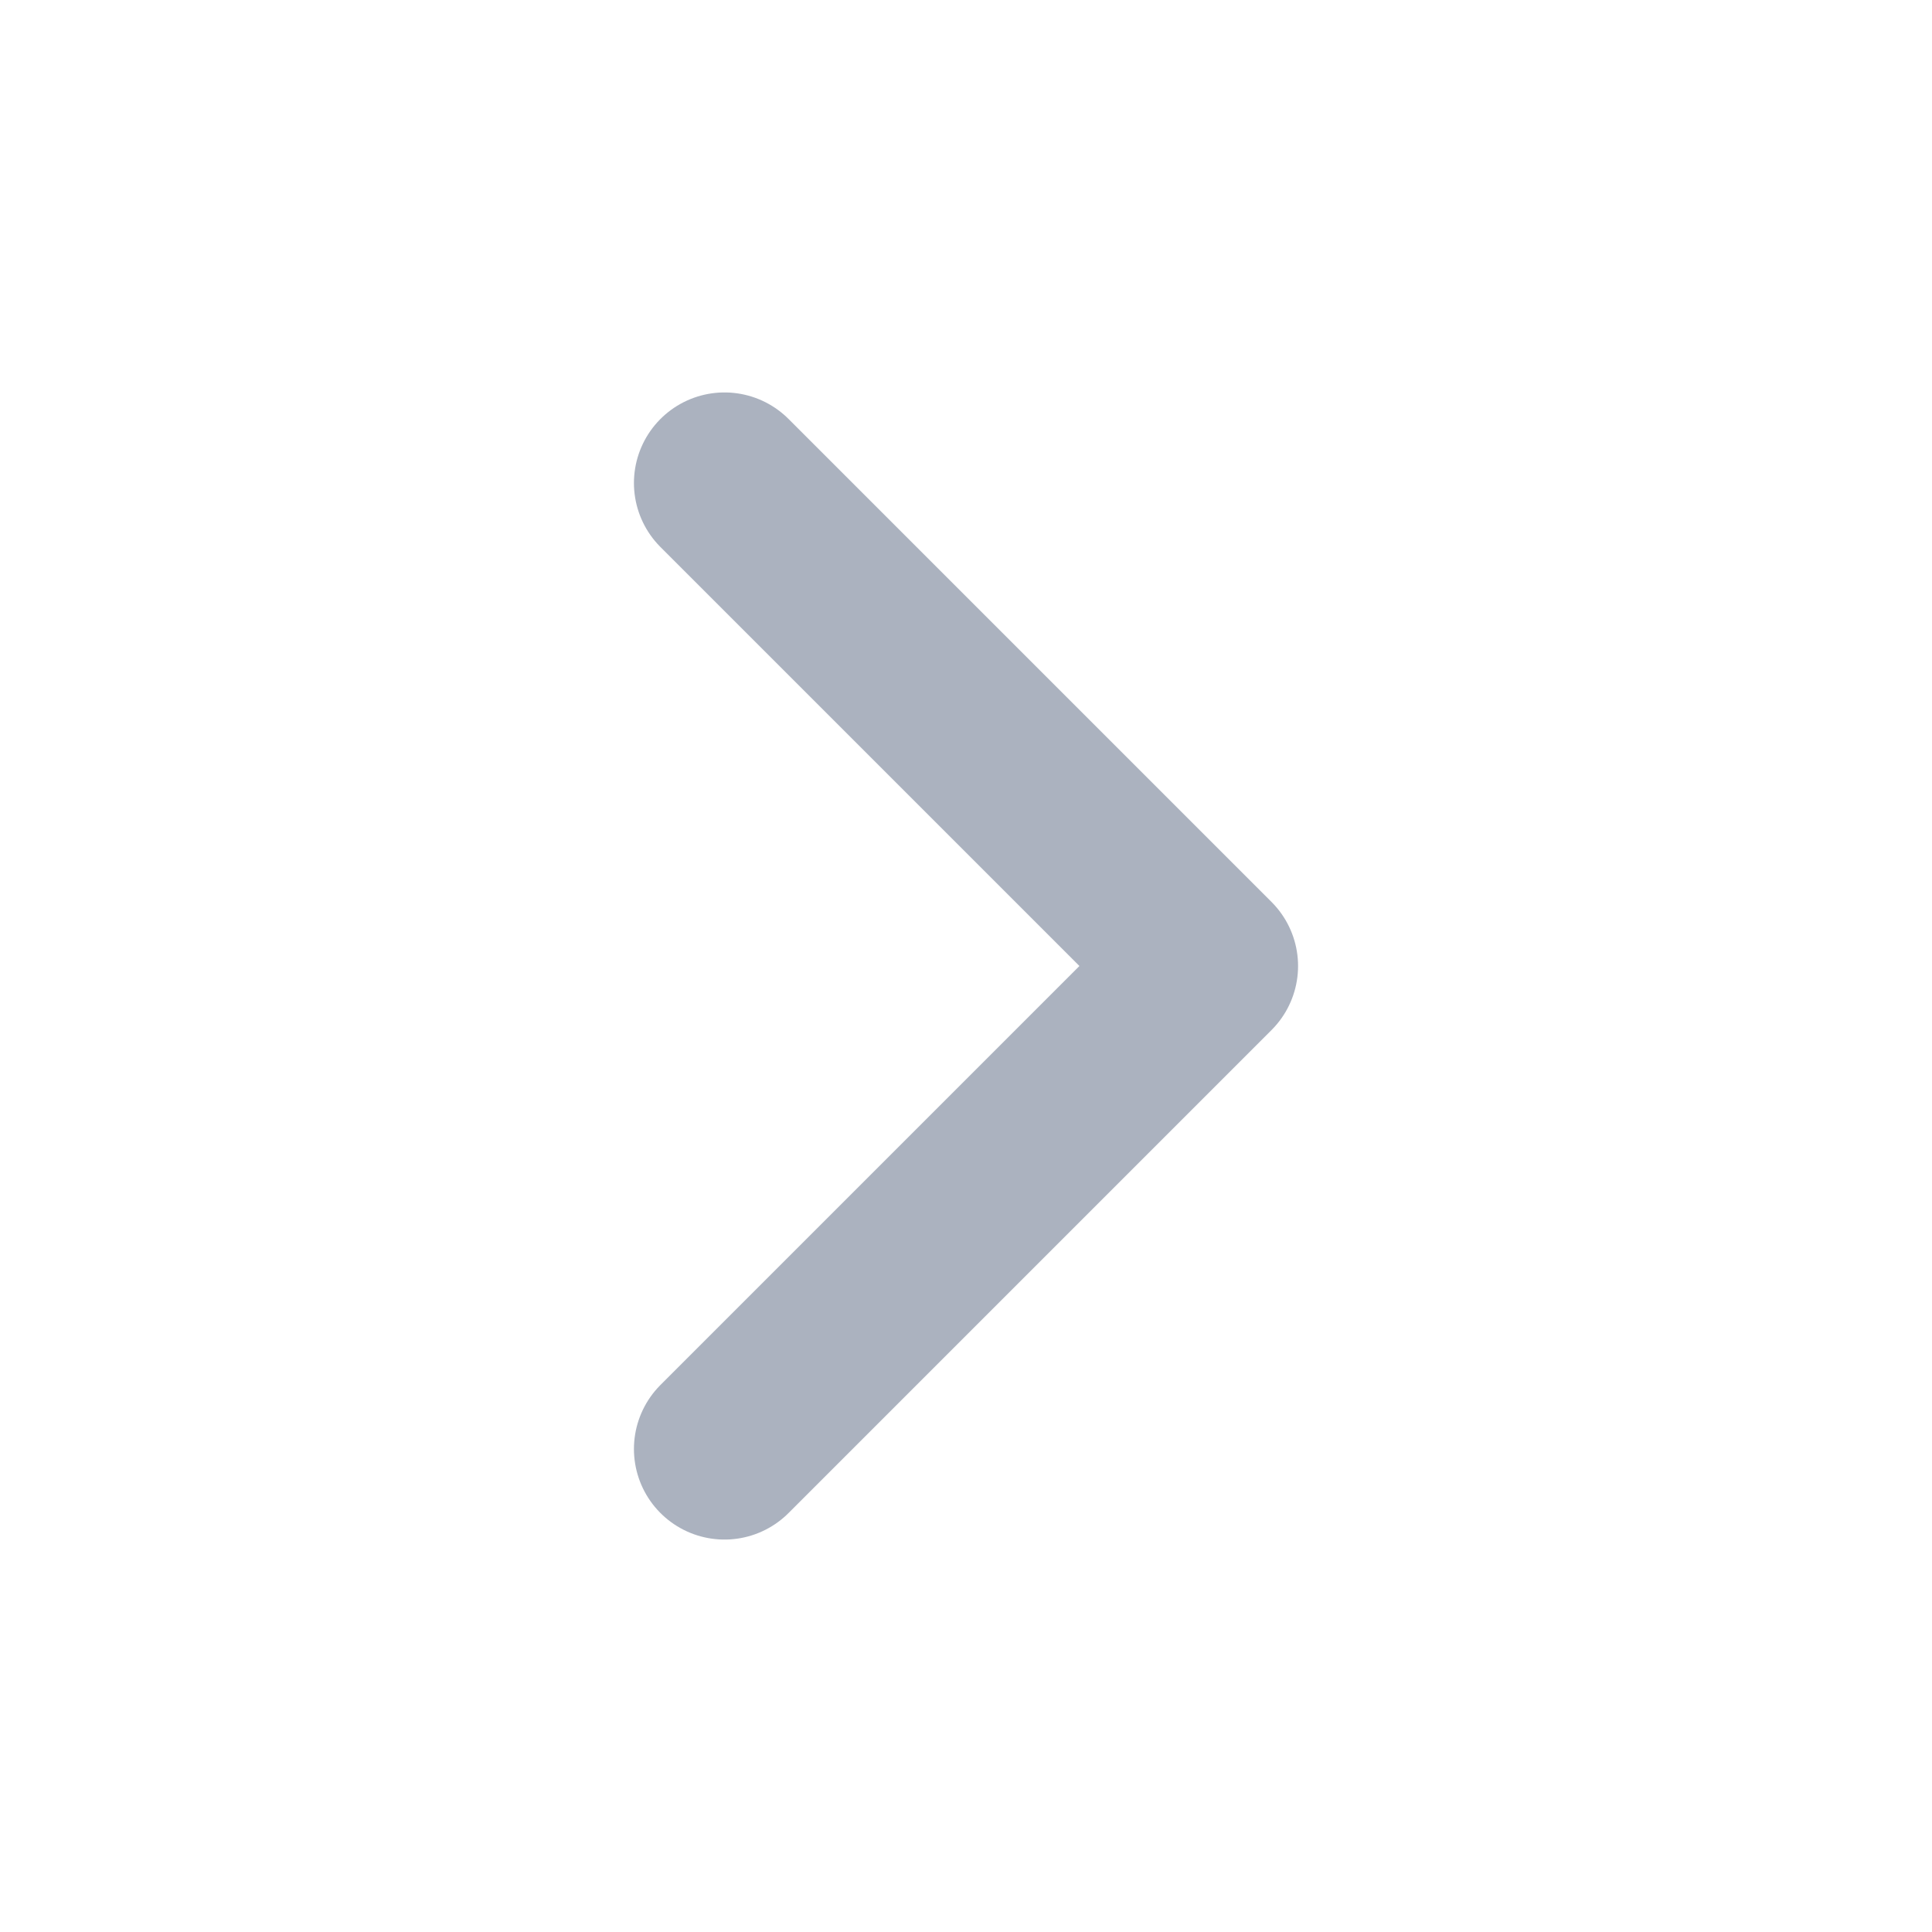
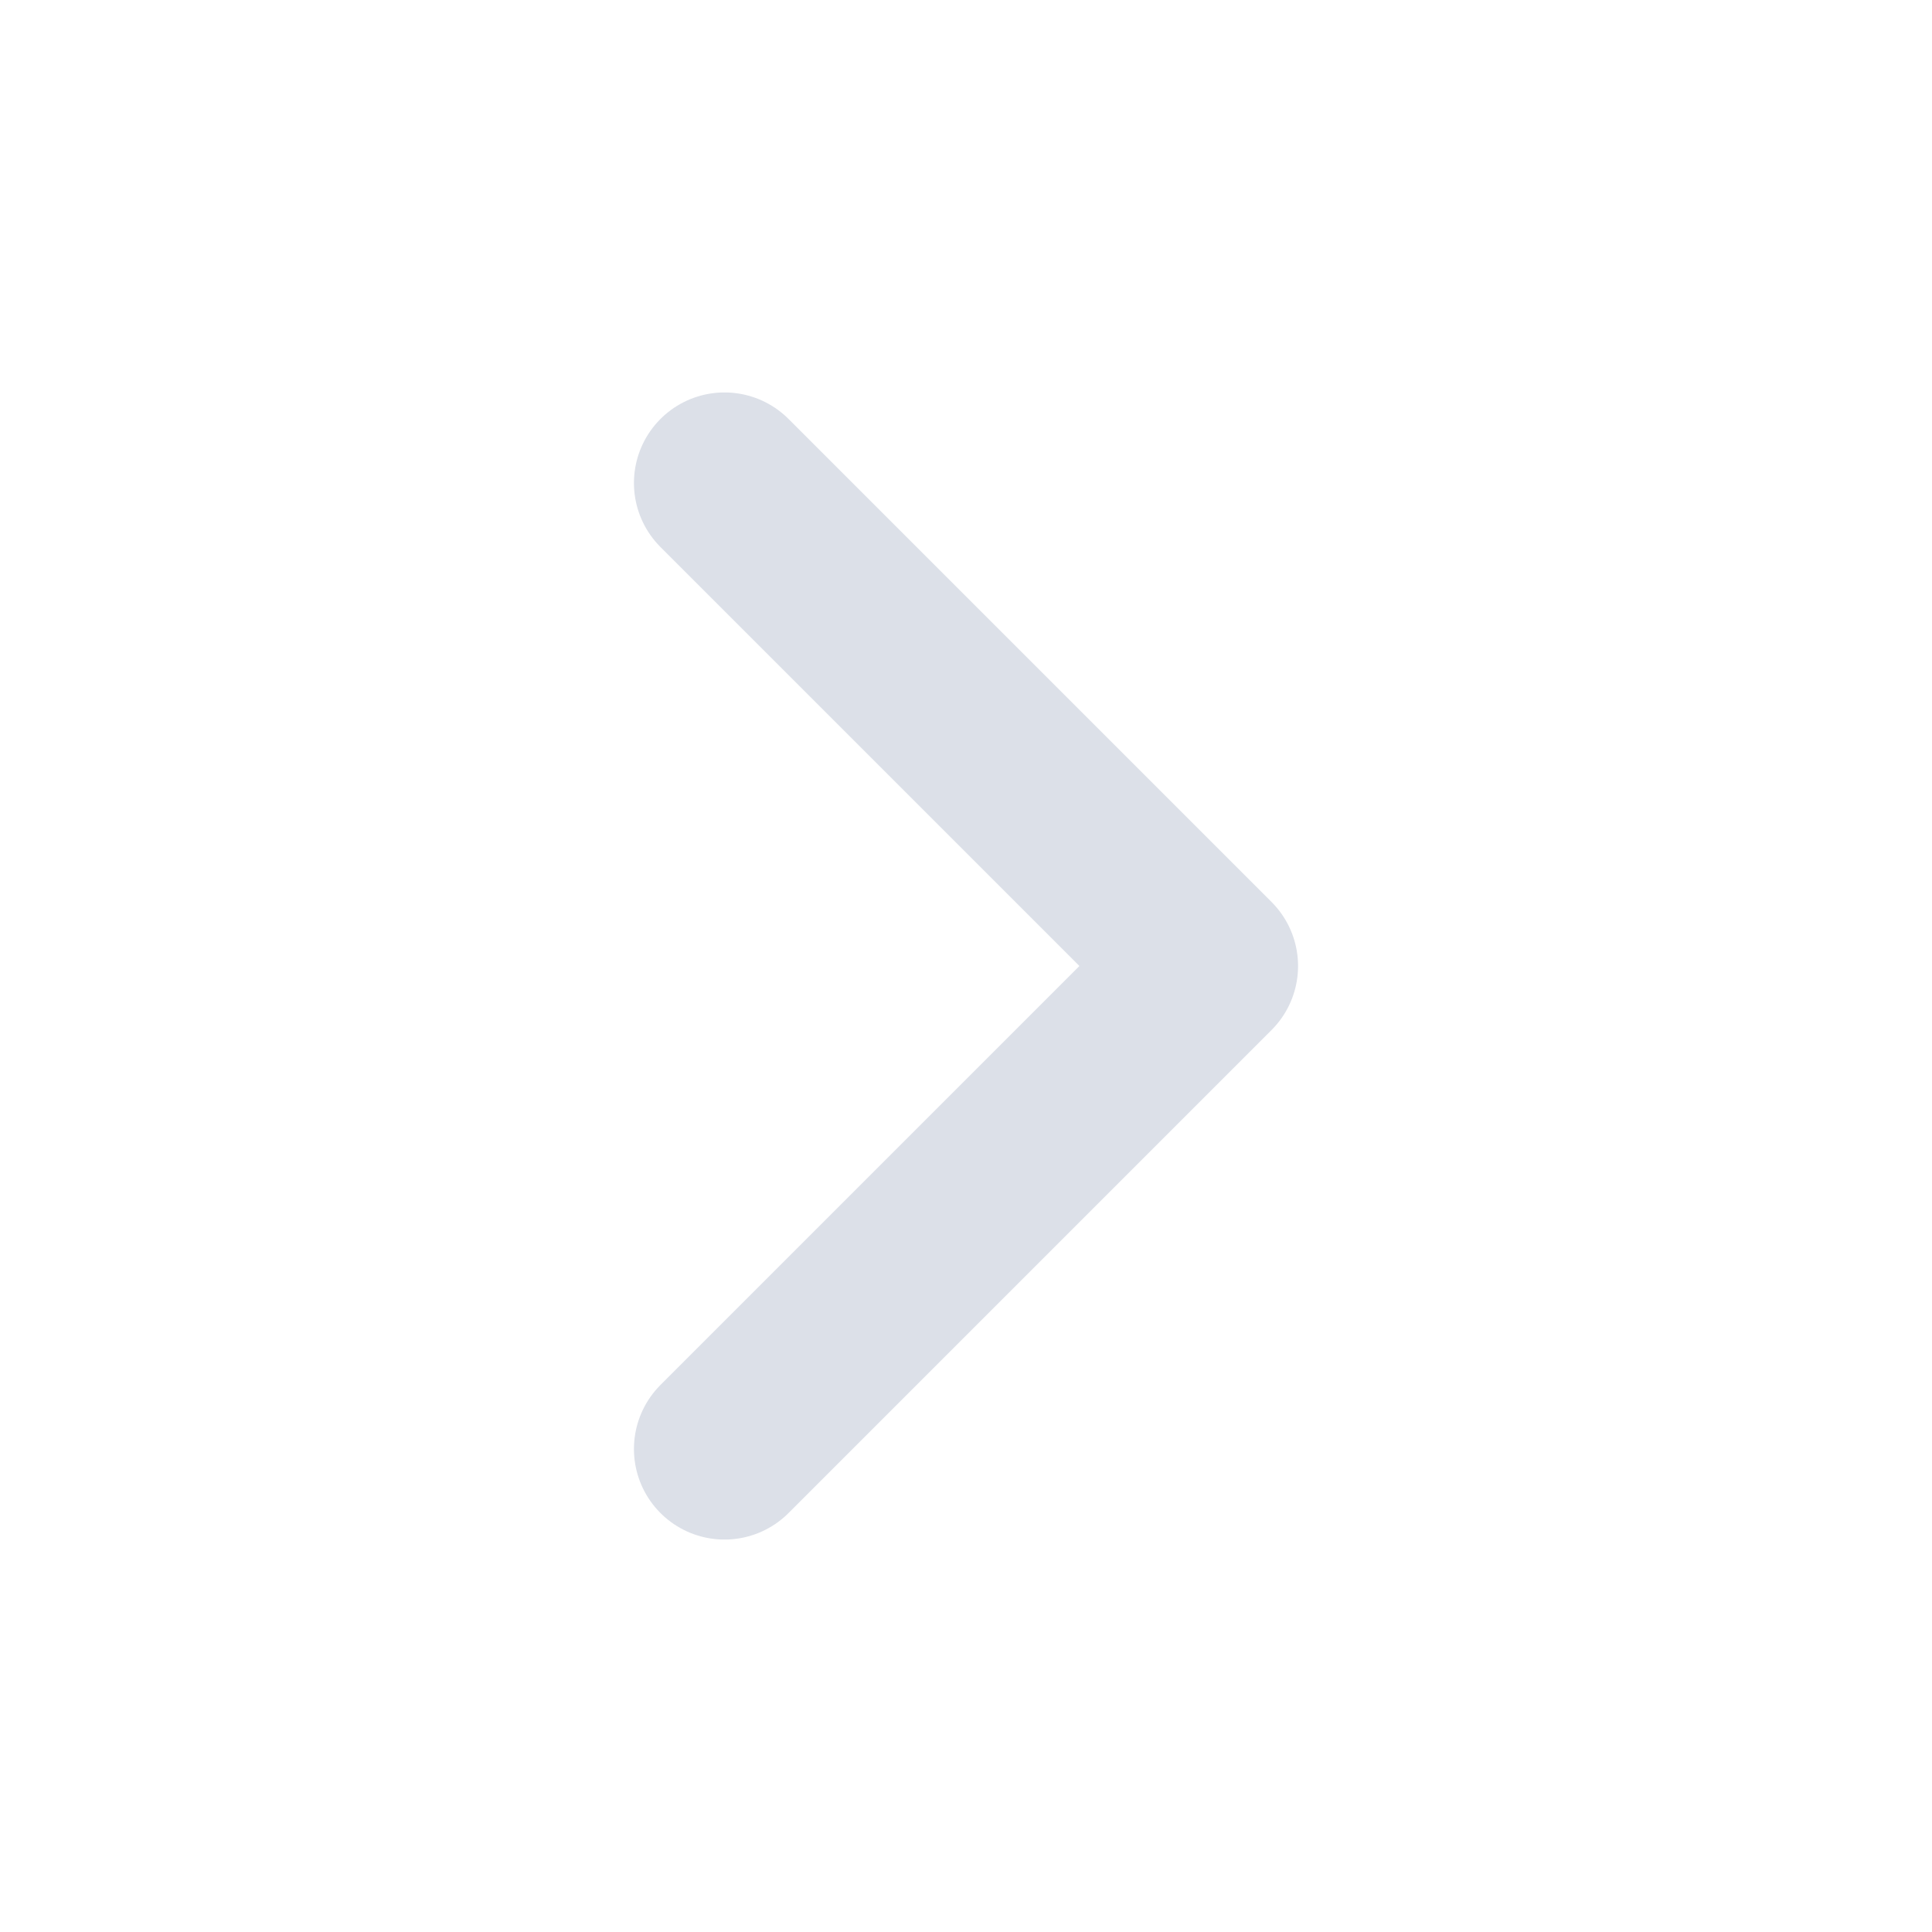
<svg xmlns="http://www.w3.org/2000/svg" width="16" height="16" viewBox="0 0 16 16" fill="none">
-   <path d="M6 4L10 8L6 12" stroke="#ABB2BF" stroke-width="1.5" stroke-linecap="round" stroke-linejoin="round" />
+   <path d="M6 4L10 8L6 12" stroke="#DCE0E8" stroke-width="1.5" stroke-linecap="round" stroke-linejoin="round" />
</svg>
